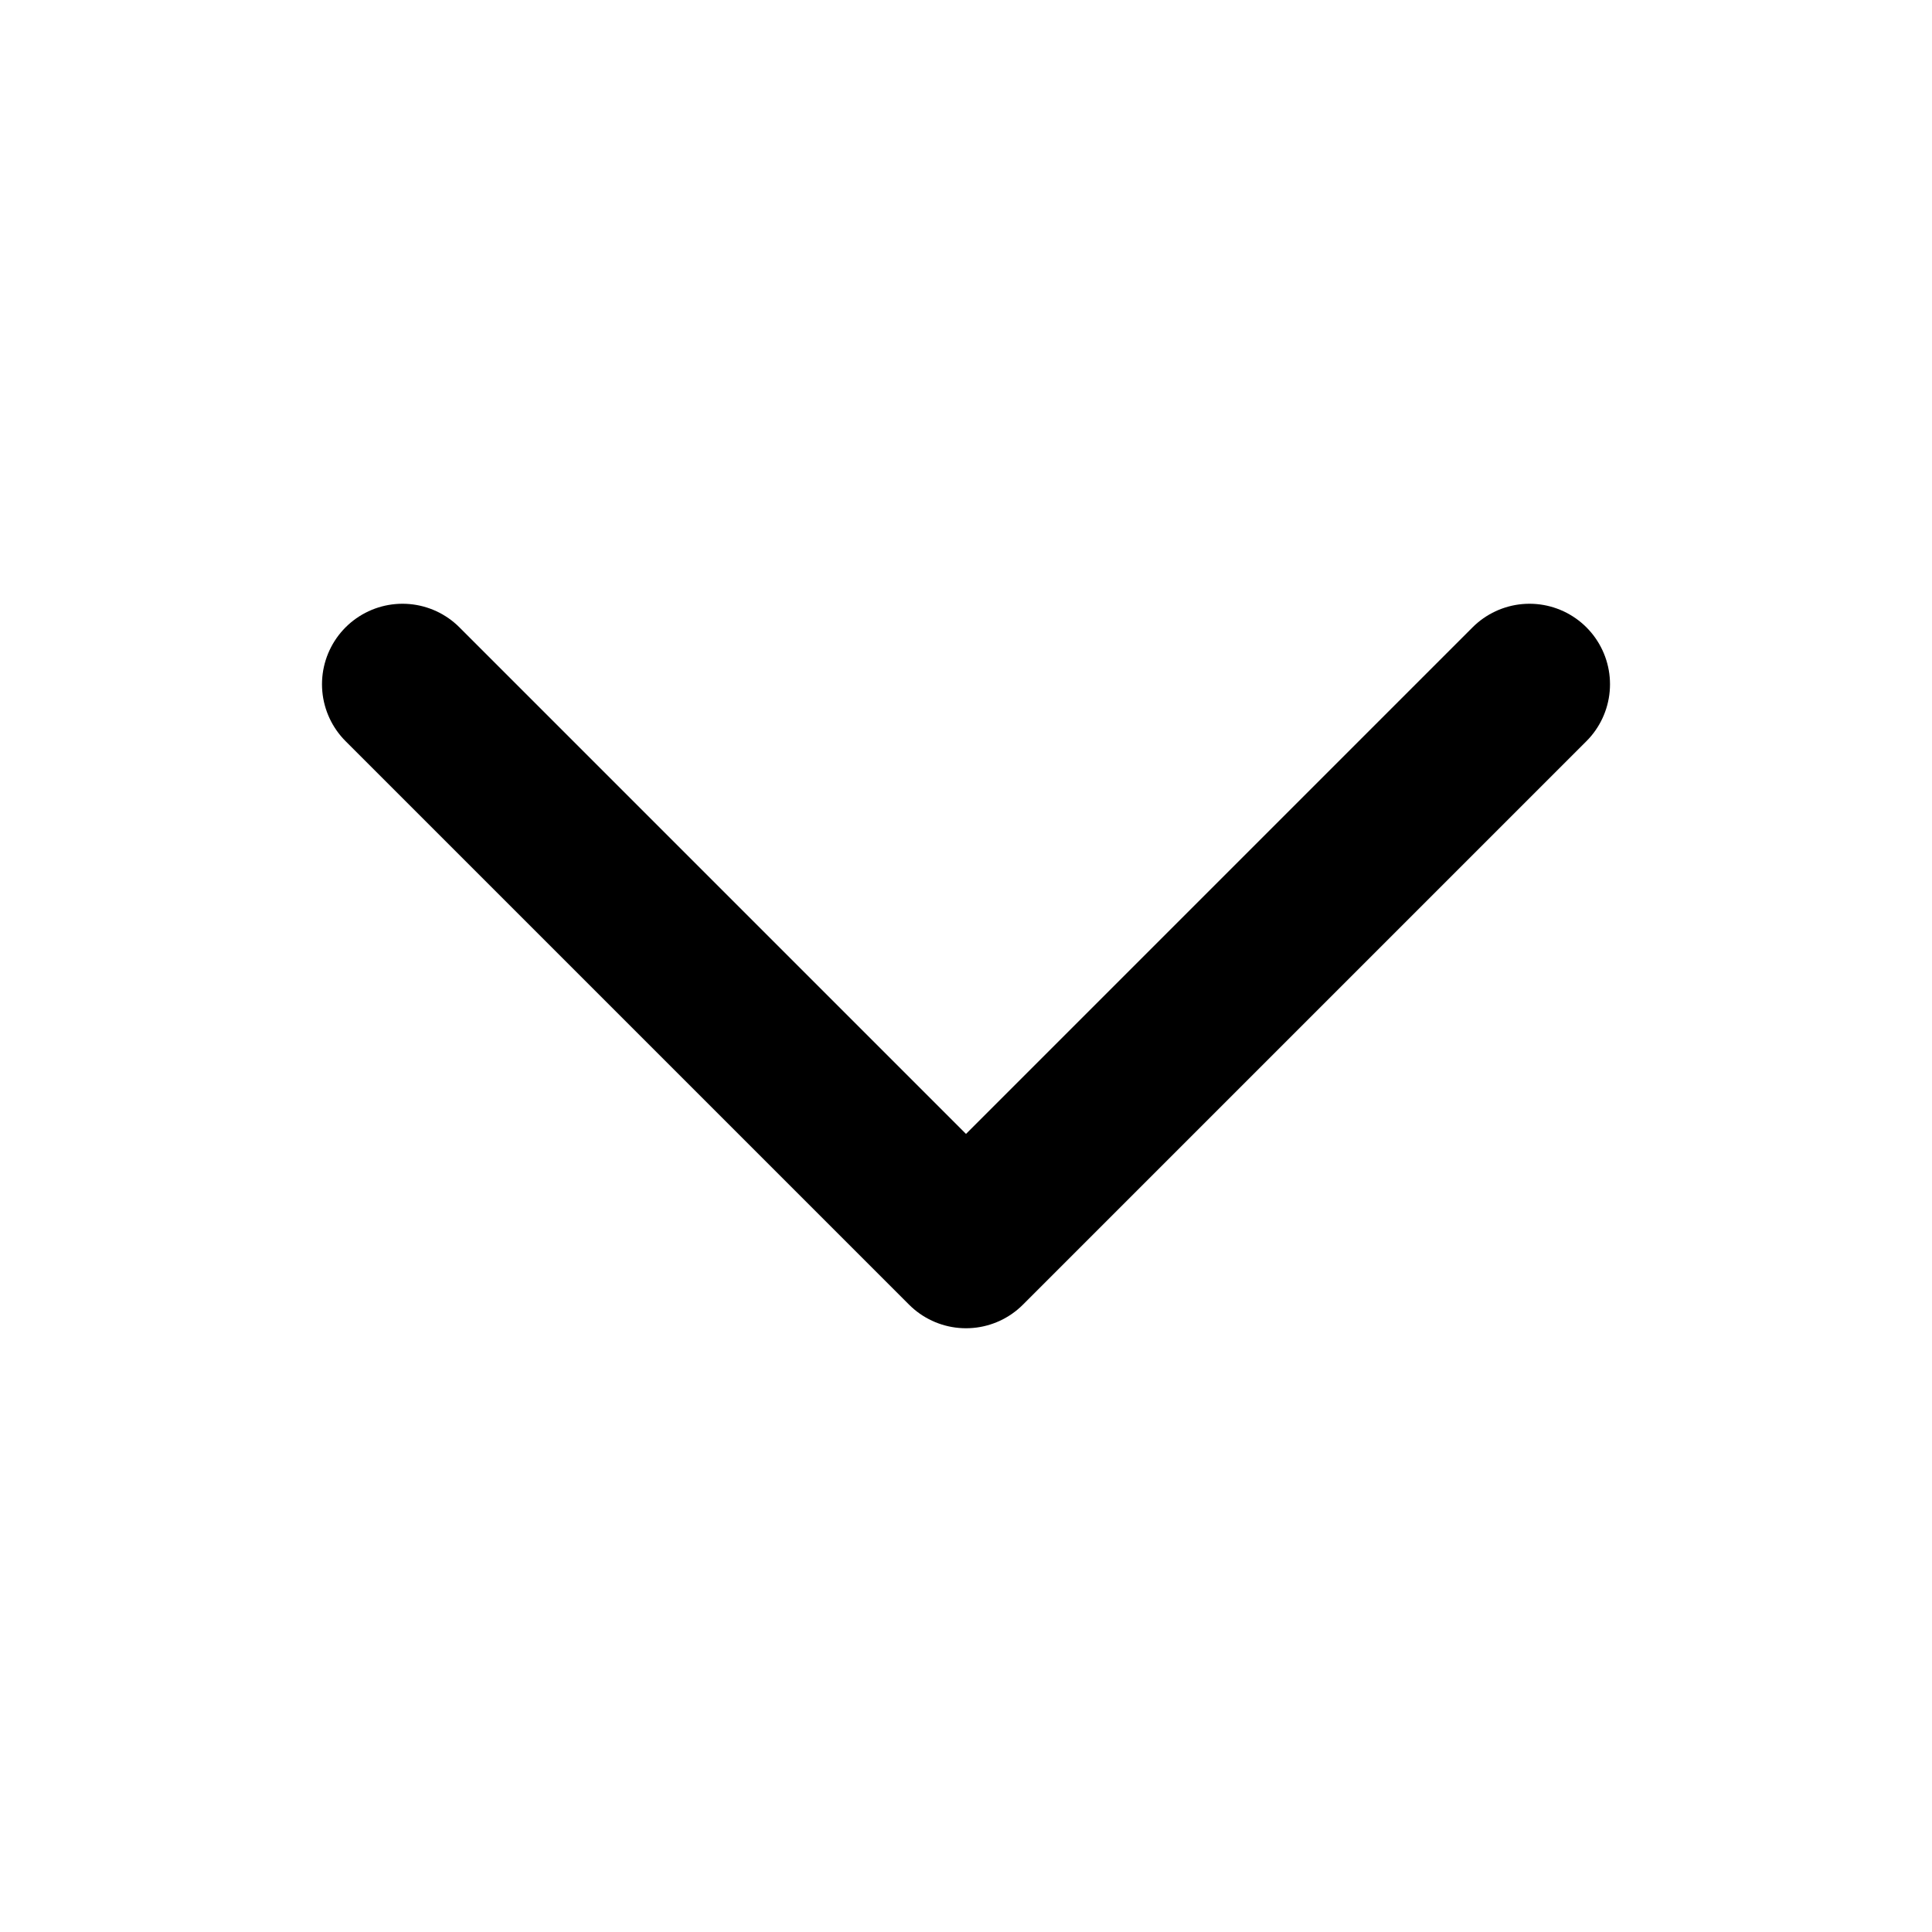
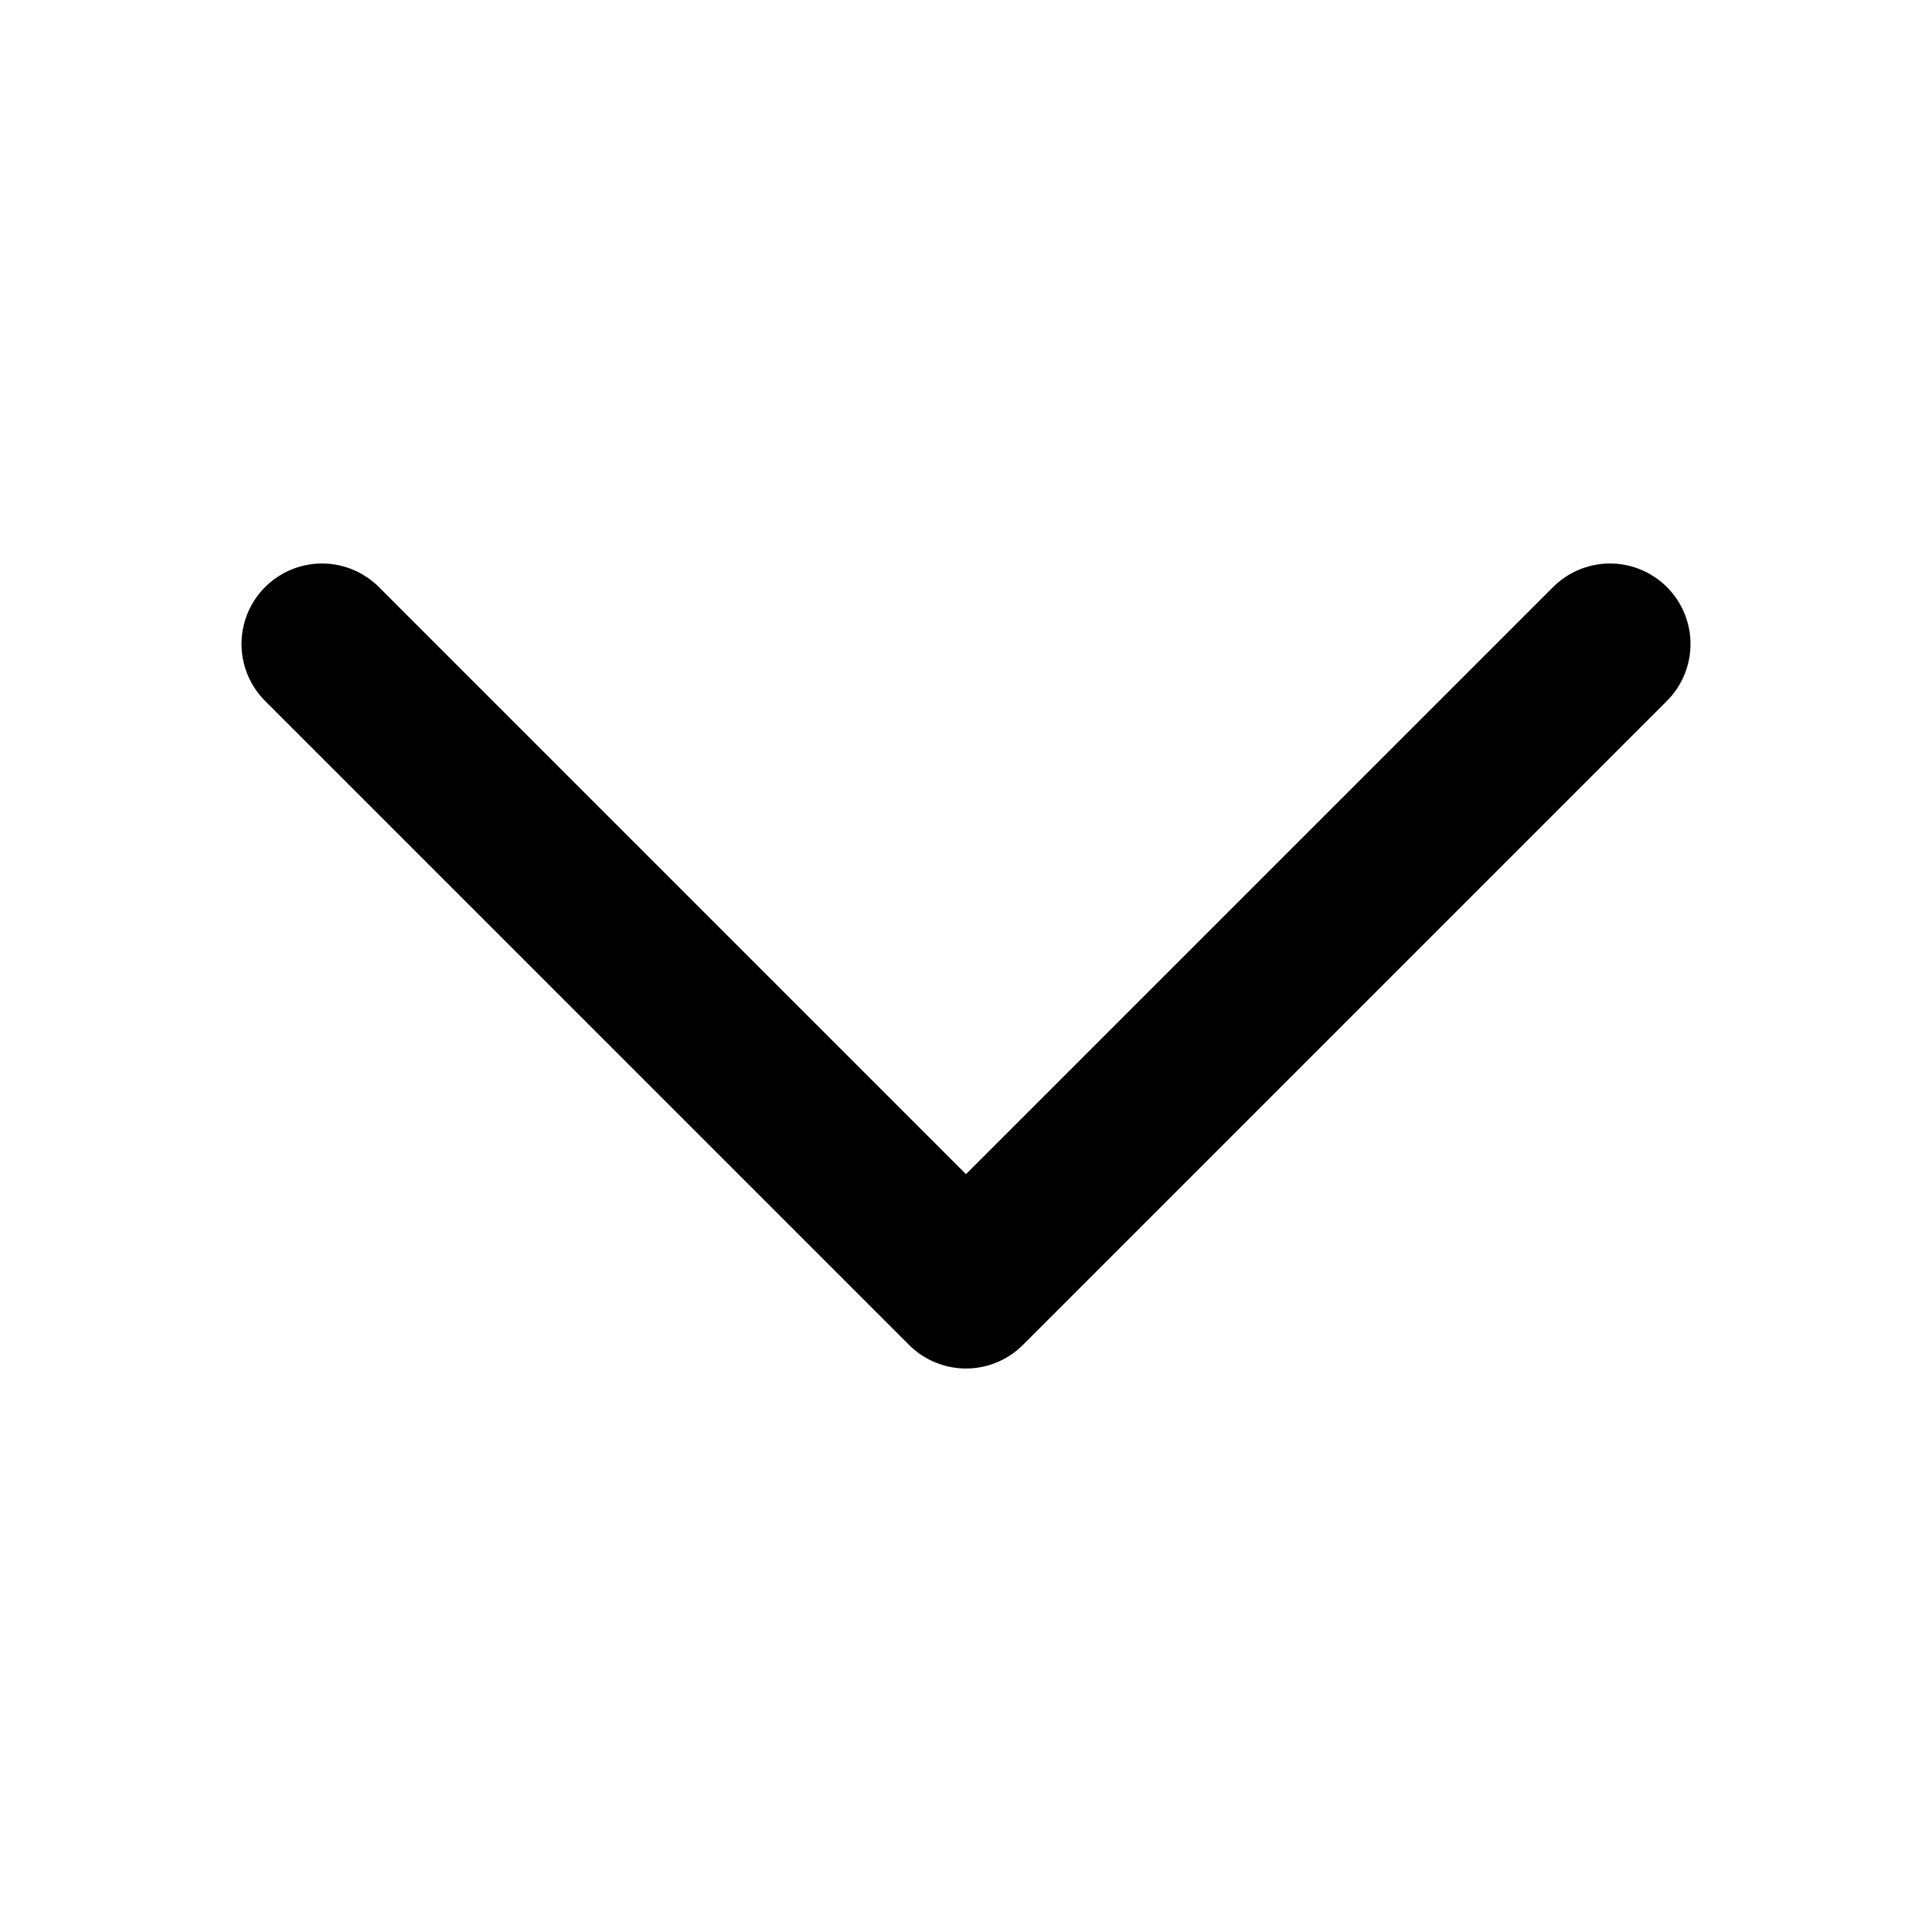
- <svg xmlns="http://www.w3.org/2000/svg" viewBox="0 0 18 18" fill="none">
-   <path d="M3.75 6.375L9 11.625L14.25 6.375" stroke="currentColor" stroke-width="1.5" stroke-linecap="round" stroke-linejoin="round" />
+ <svg xmlns="http://www.w3.org/2000/svg" width="12" height="12" viewBox="0 0 12 12" fill="none">
+   <path d="M10 4L6 8L2 4" stroke="currentColor" stroke-linecap="round" stroke-linejoin="round" />
</svg>
